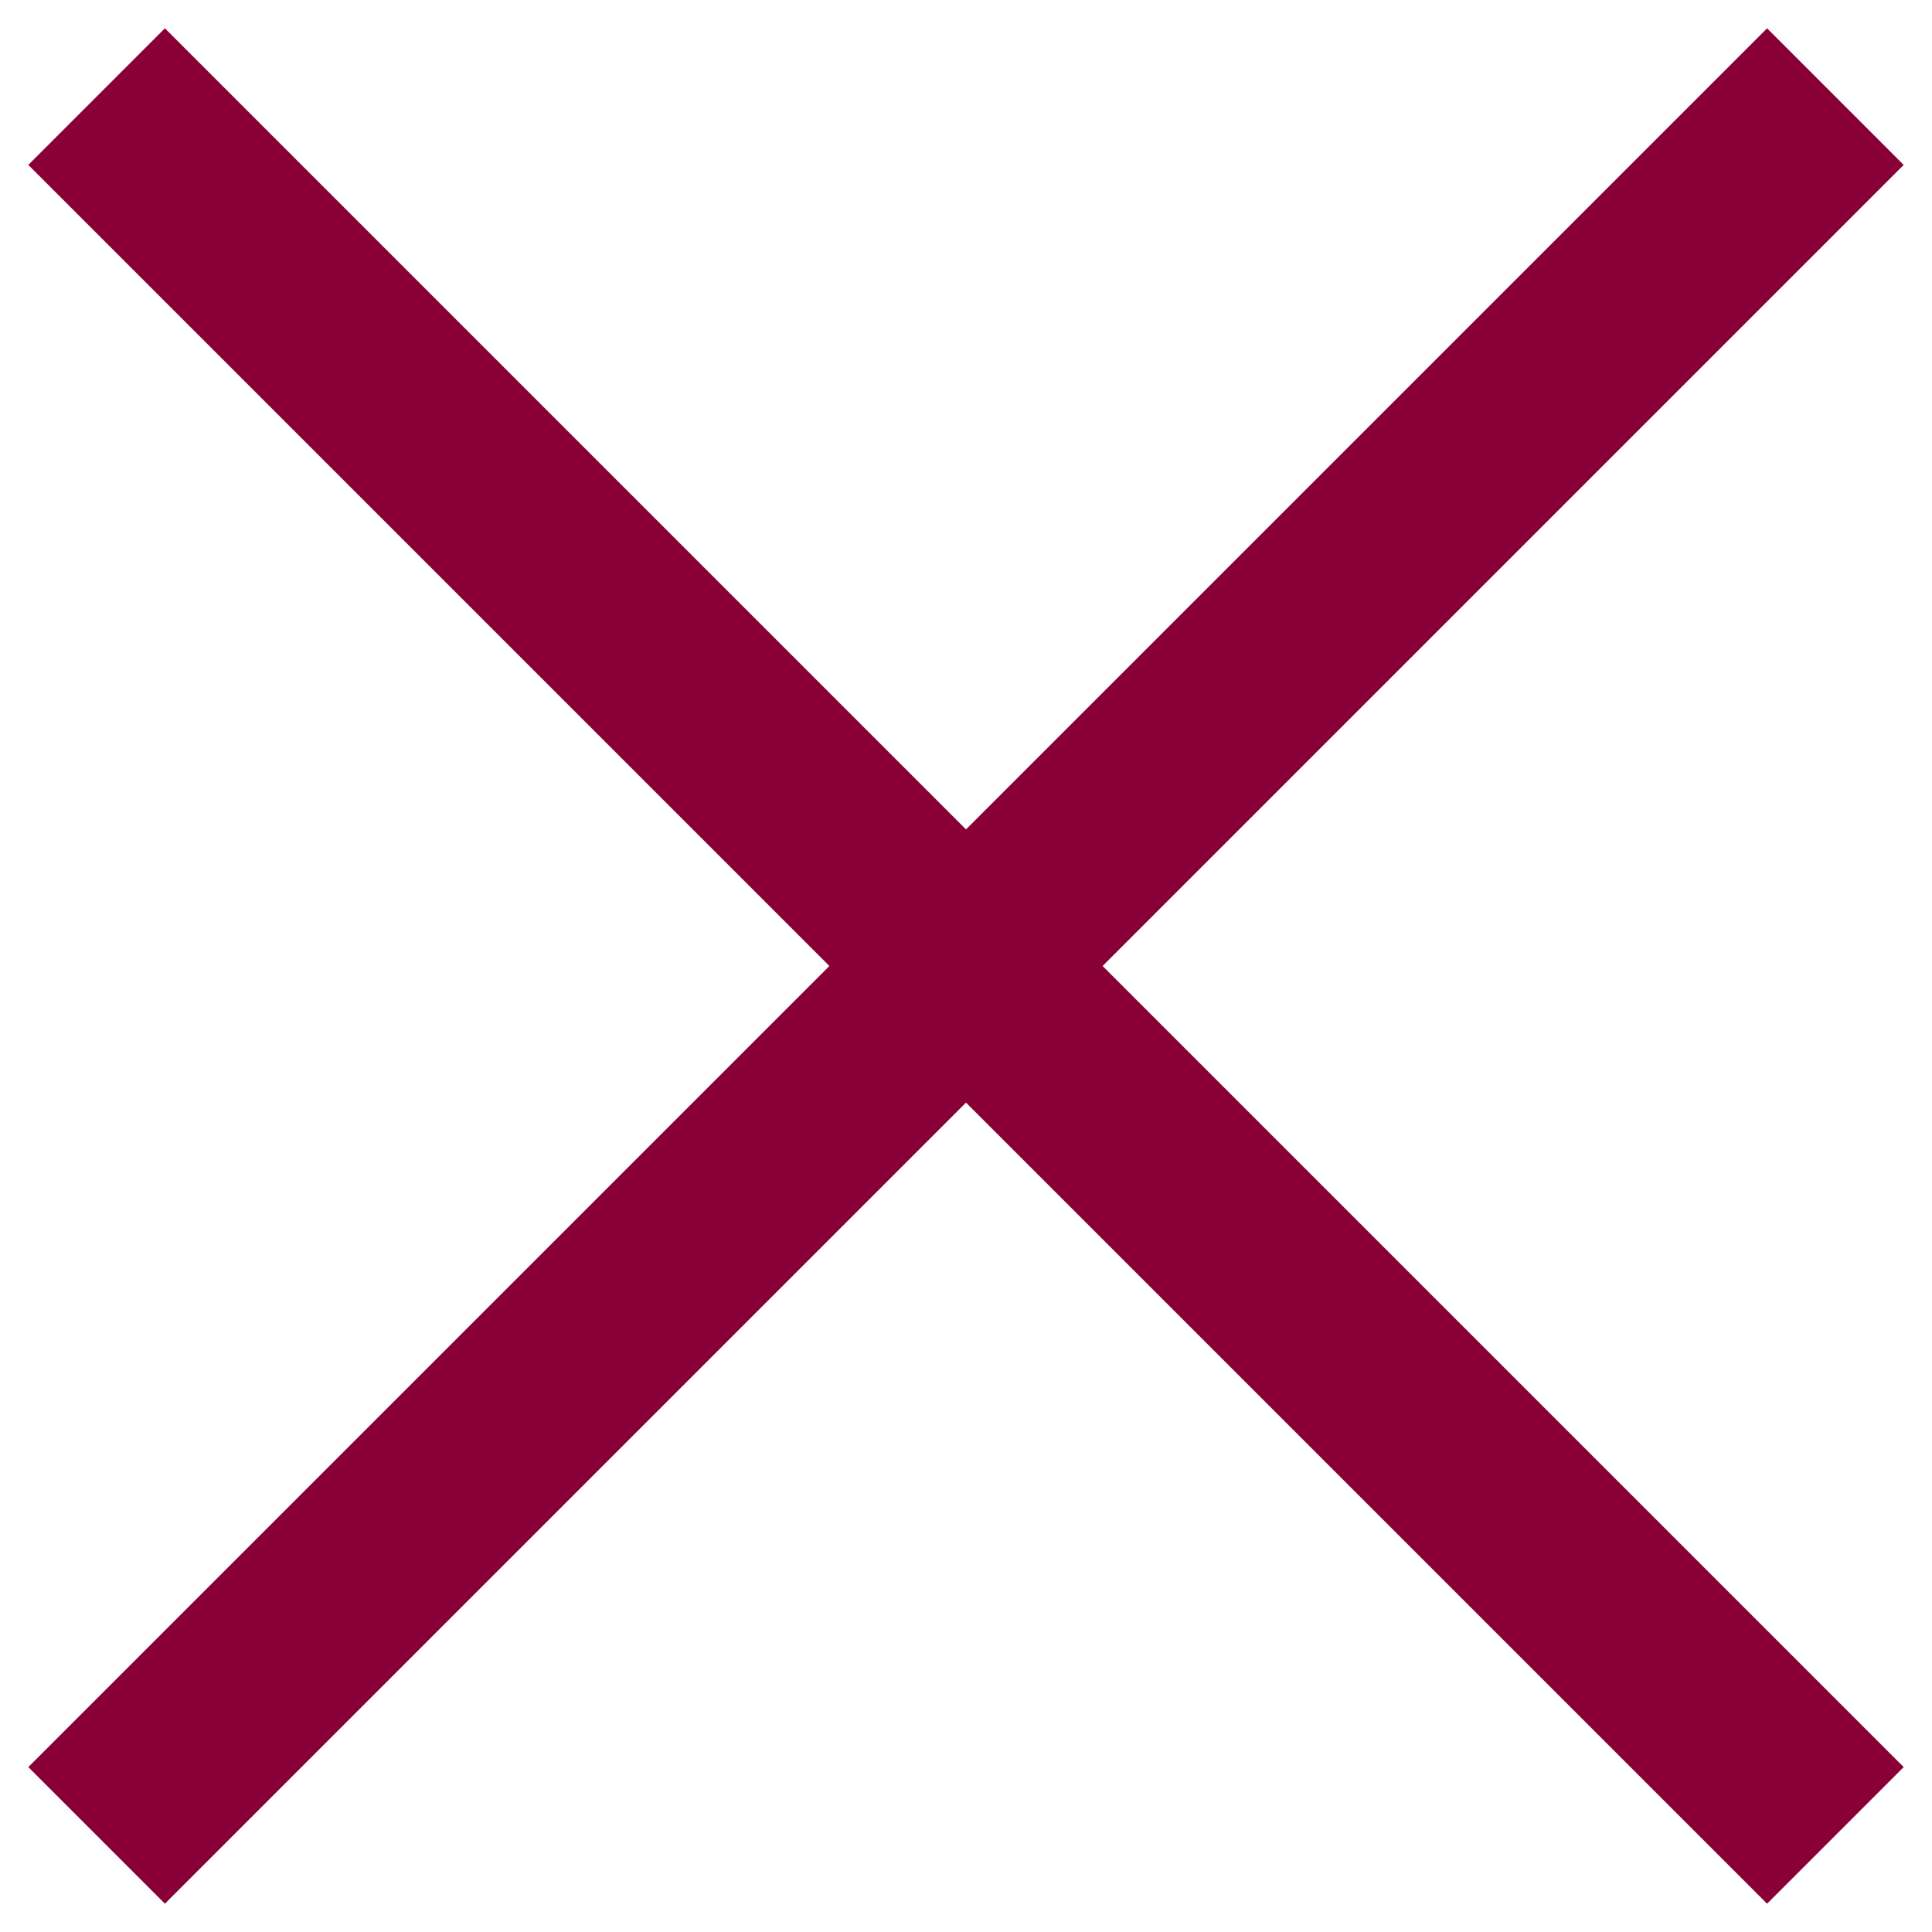
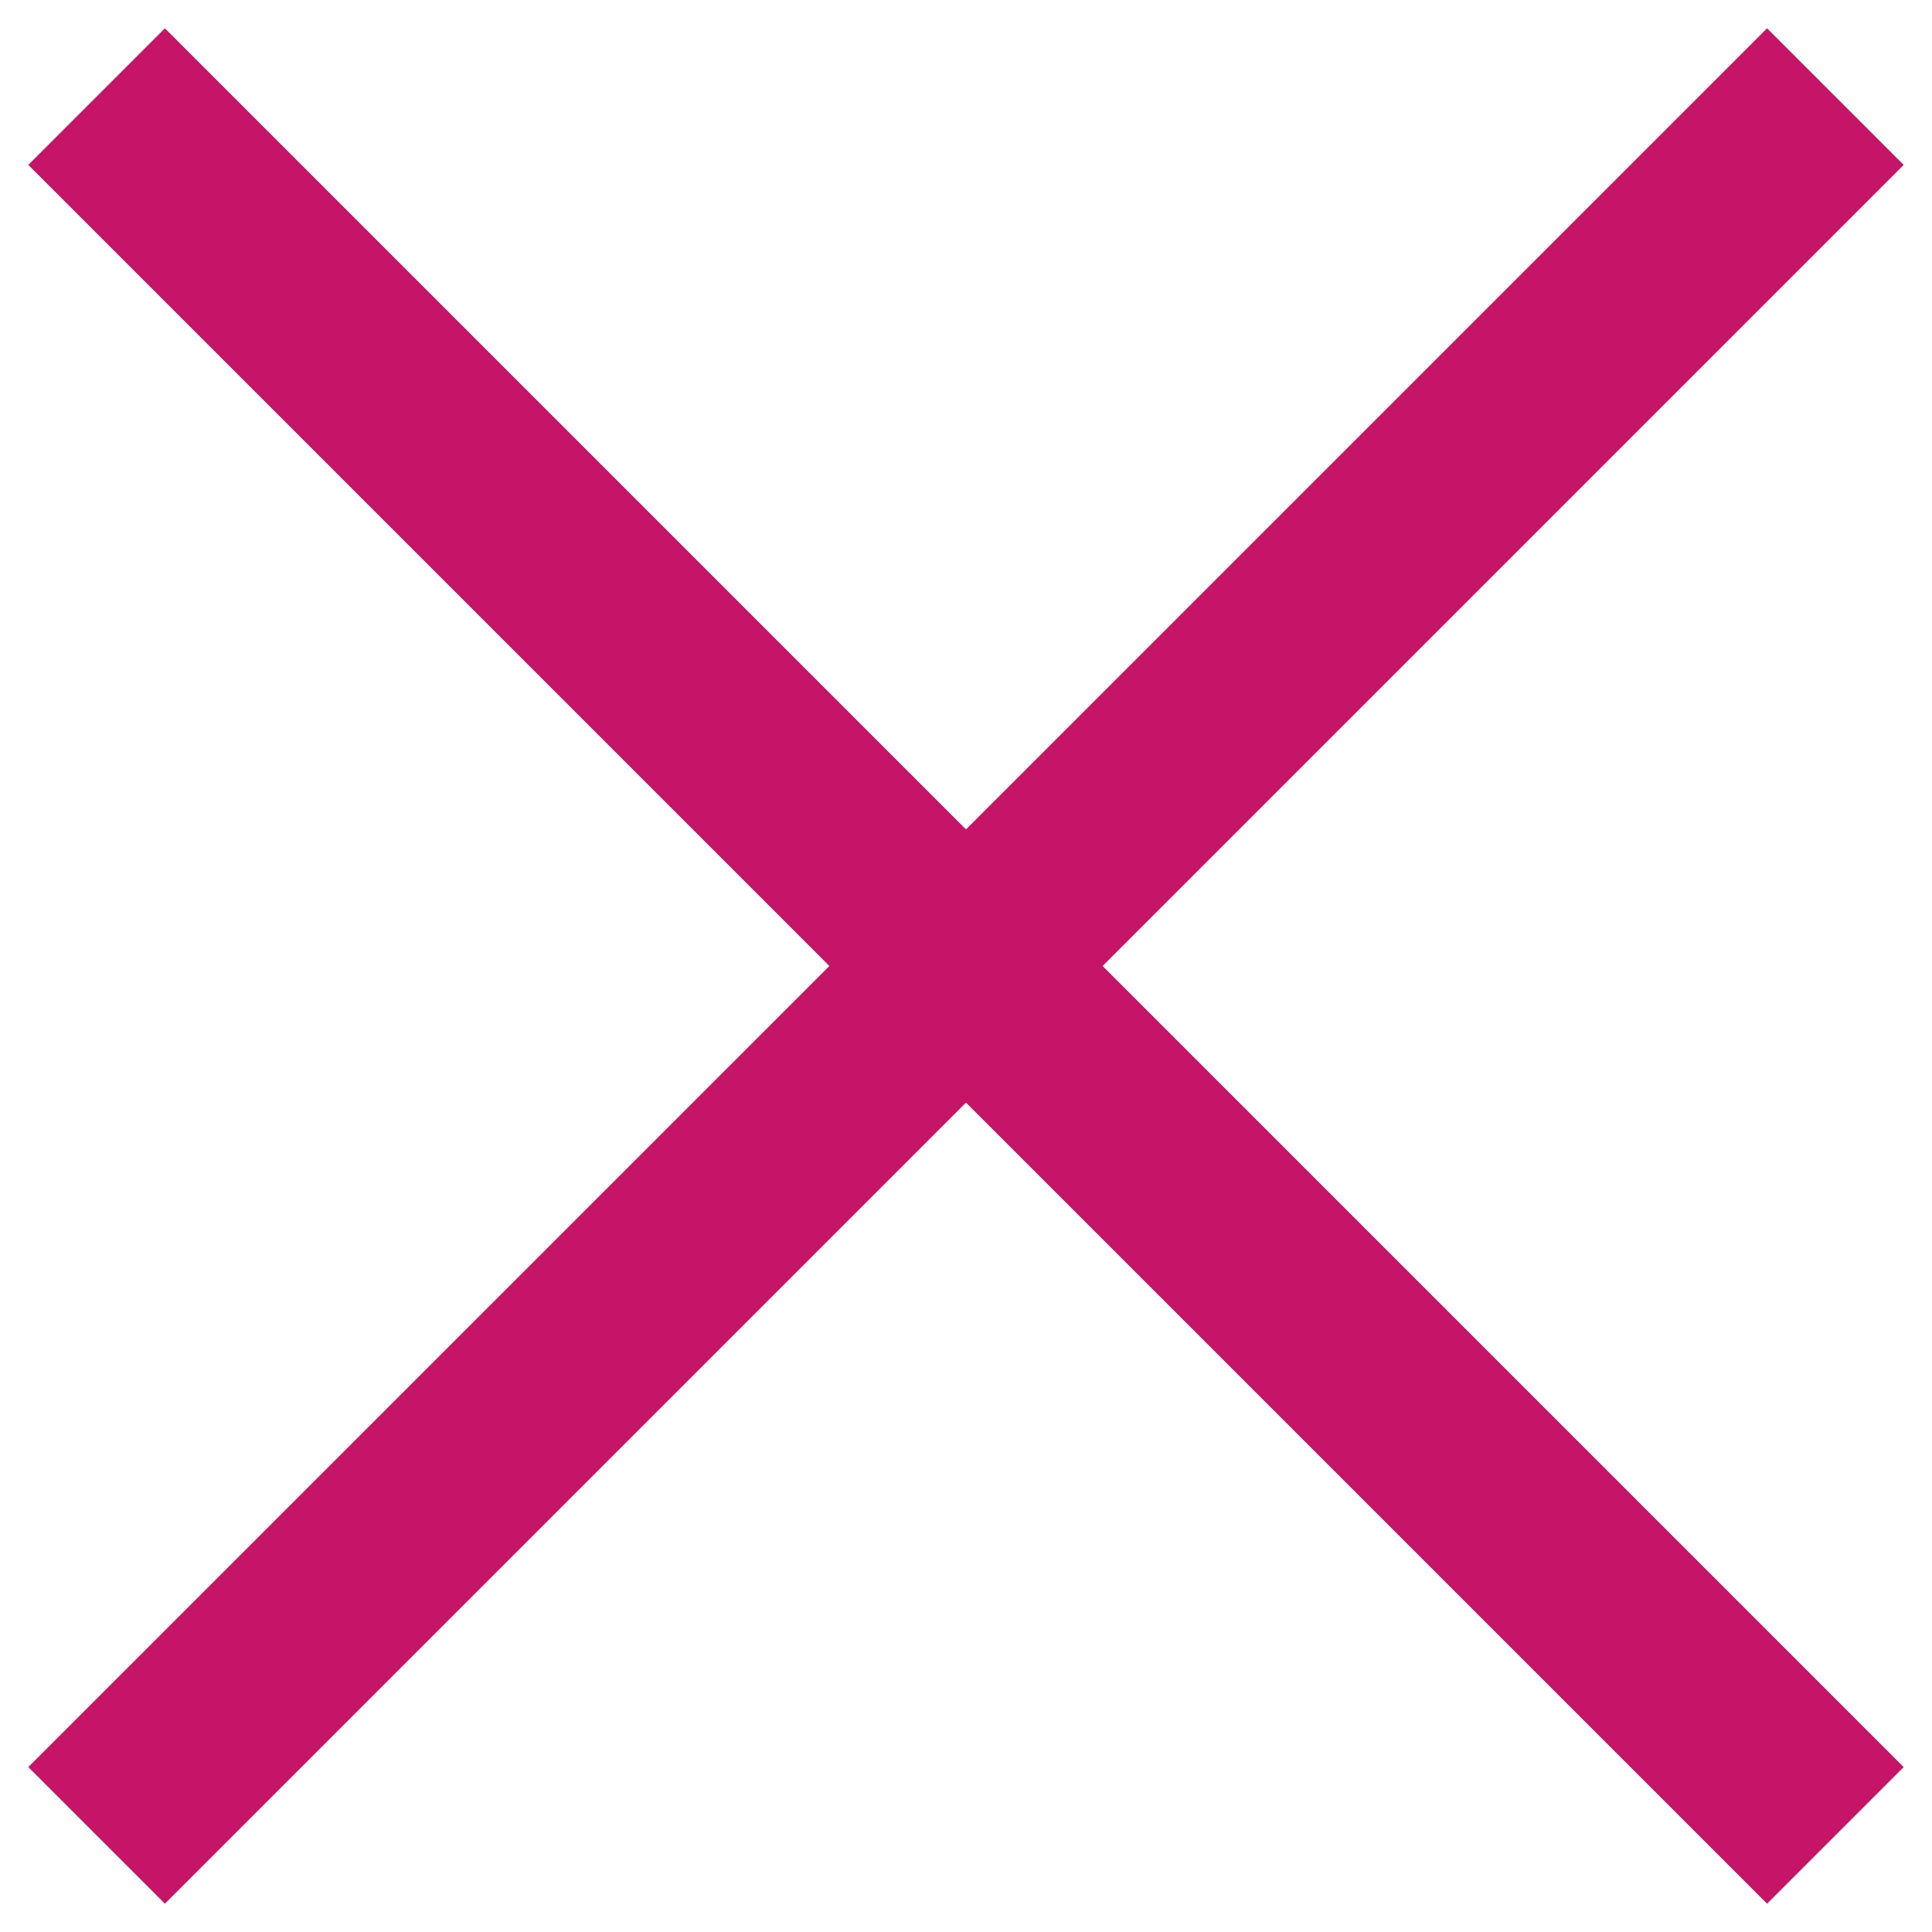
- <svg xmlns="http://www.w3.org/2000/svg" width="100" height="100" version="1.1" viewBox="0 0 26.458 26.458" id="svg4805">
-   <defs id="defs4809" />
-   <path style="fill:none;stroke:#890037;stroke-width:2.646;stroke-linecap:butt;stroke-linejoin:miter;stroke-opacity:1;stroke-miterlimit:4;stroke-dasharray:none" d="m 1.323,1.323 23.812,23.812 v 0" id="path4813" />
-   <path style="fill:none;stroke:#890037;stroke-width:2.646;stroke-linecap:butt;stroke-linejoin:miter;stroke-opacity:1;stroke-miterlimit:4;stroke-dasharray:none" d="M 1.323,25.135 25.135,1.323 v 0" id="path4815" />
+ <svg xmlns="http://www.w3.org/2000/svg" width="100" height="100" version="1.1" viewBox="0 0 26.458 26.458">
+   <path d="m1.323 1.323 23.812 23.812" fill="none" stroke="#c61468" stroke-width="2.646" />
+   <path d="m1.323 25.135 23.812-23.812" fill="none" stroke="#c61468" stroke-width="2.646" />
</svg>
